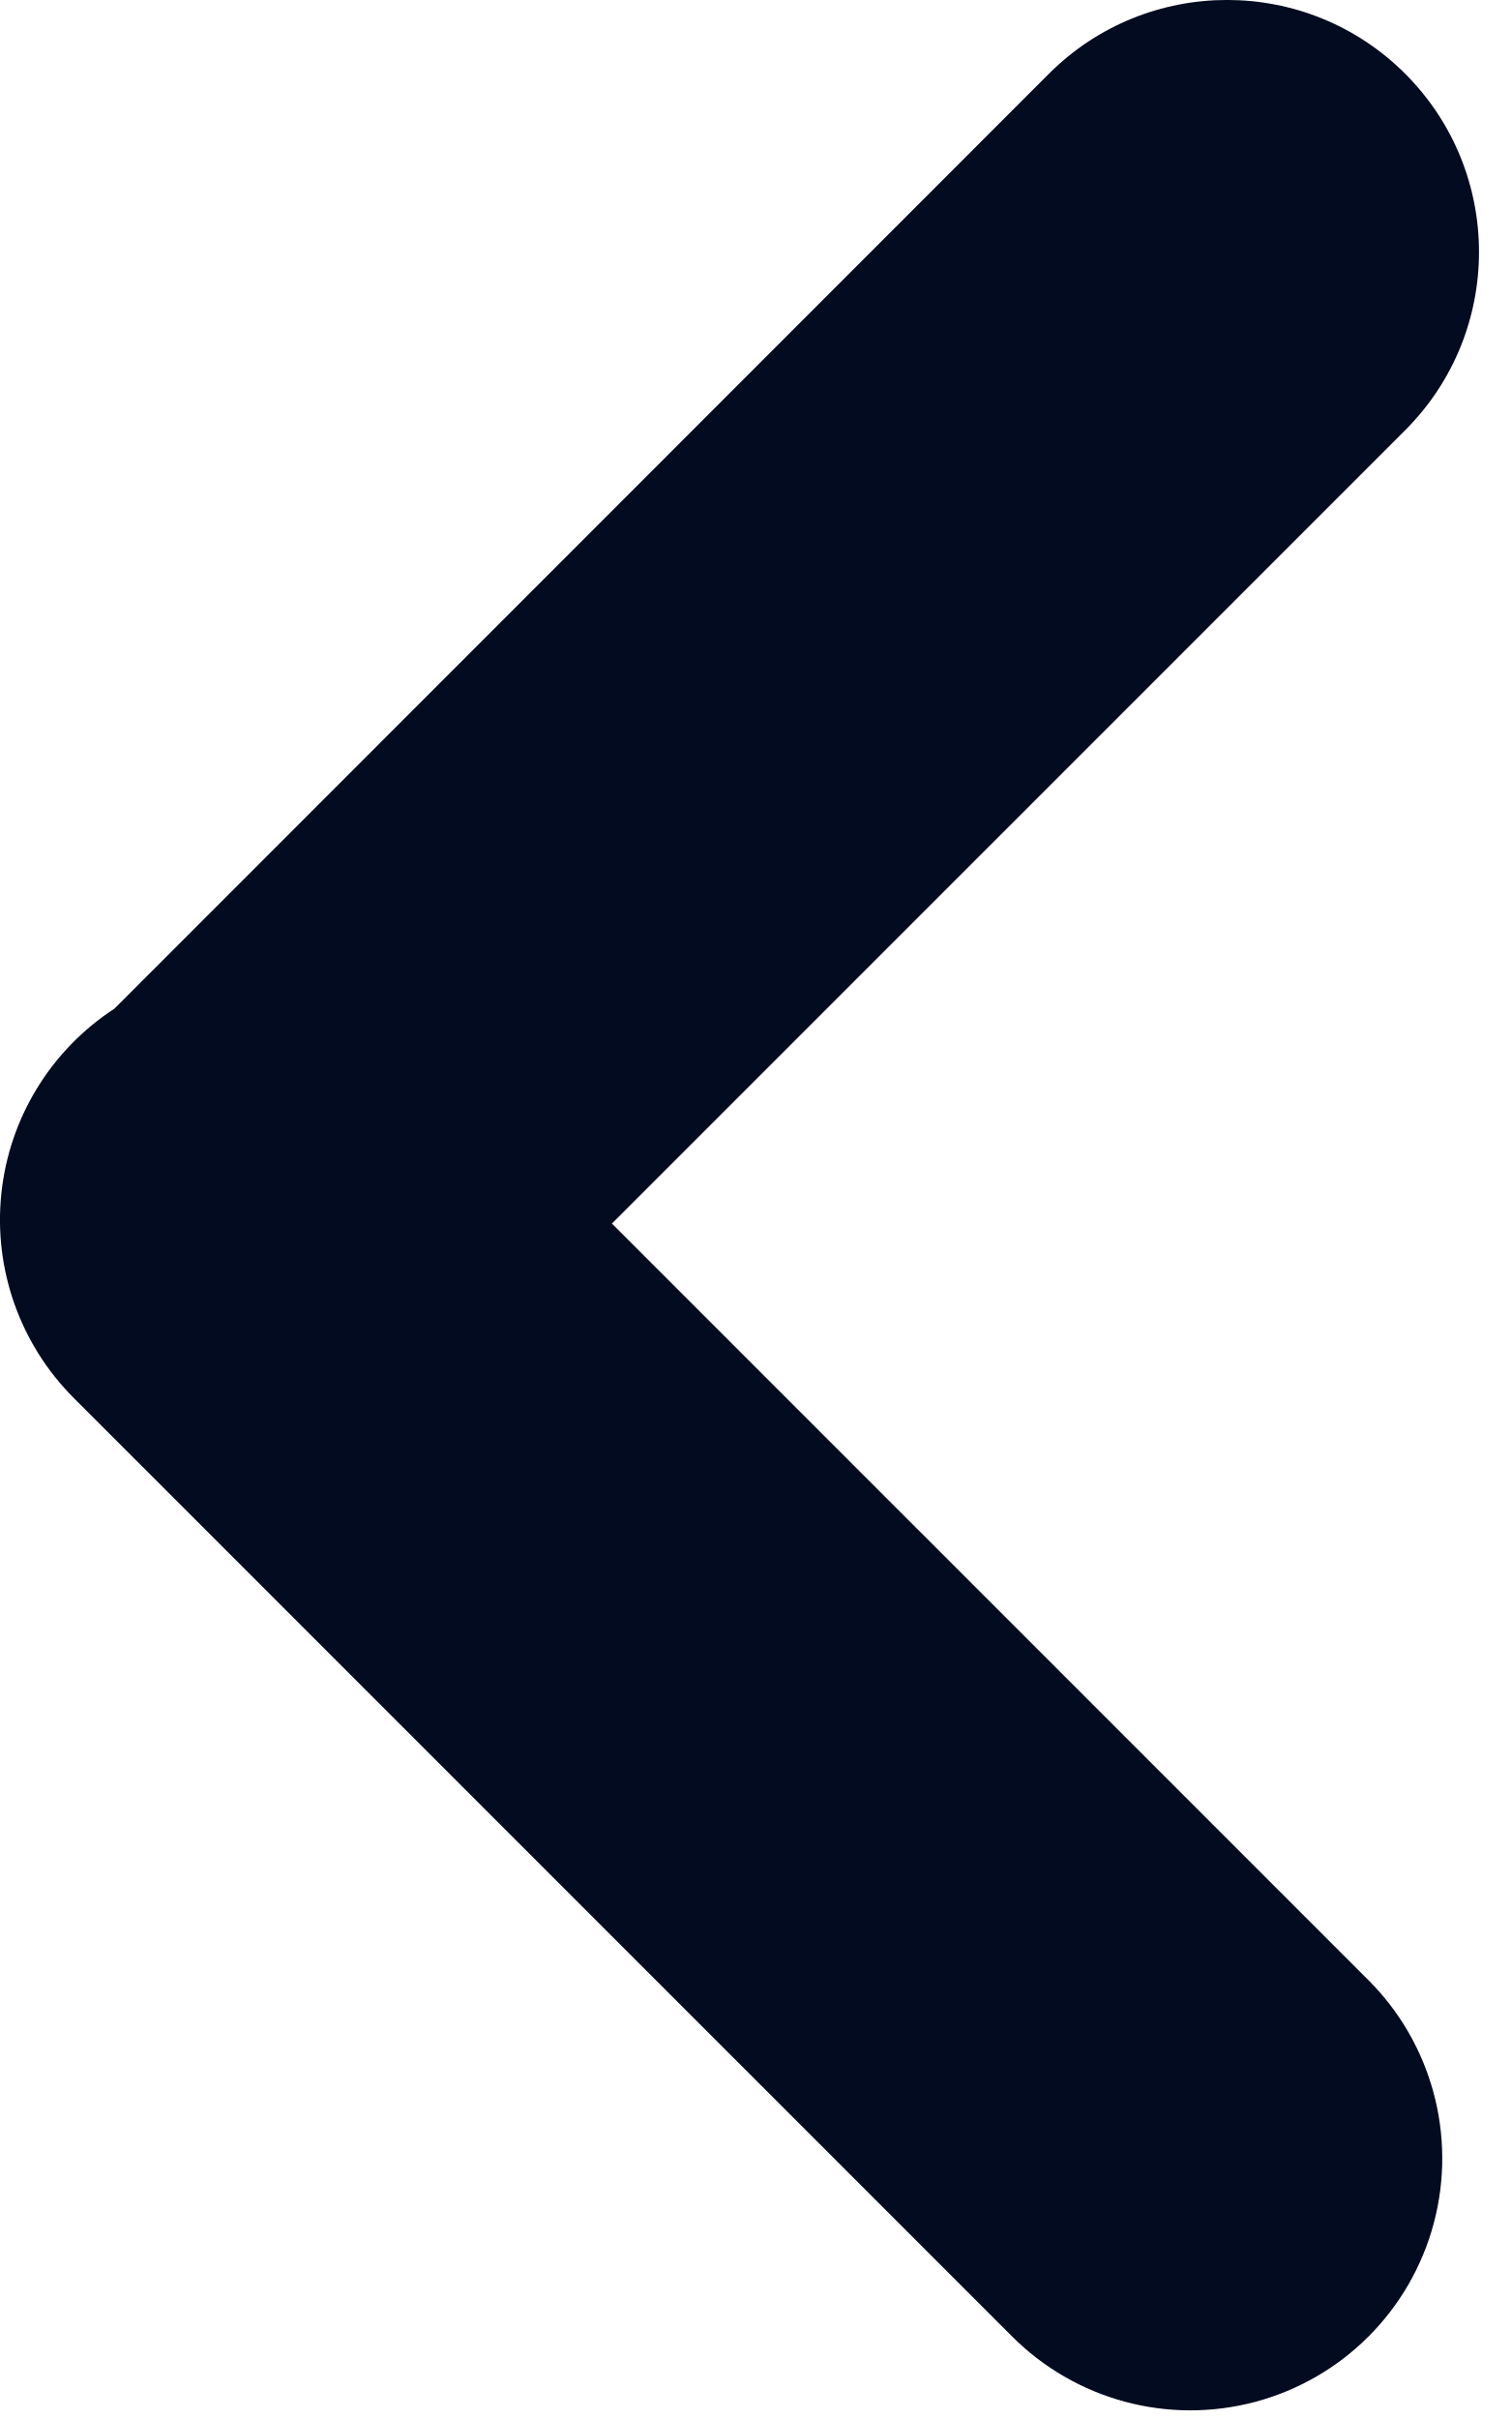
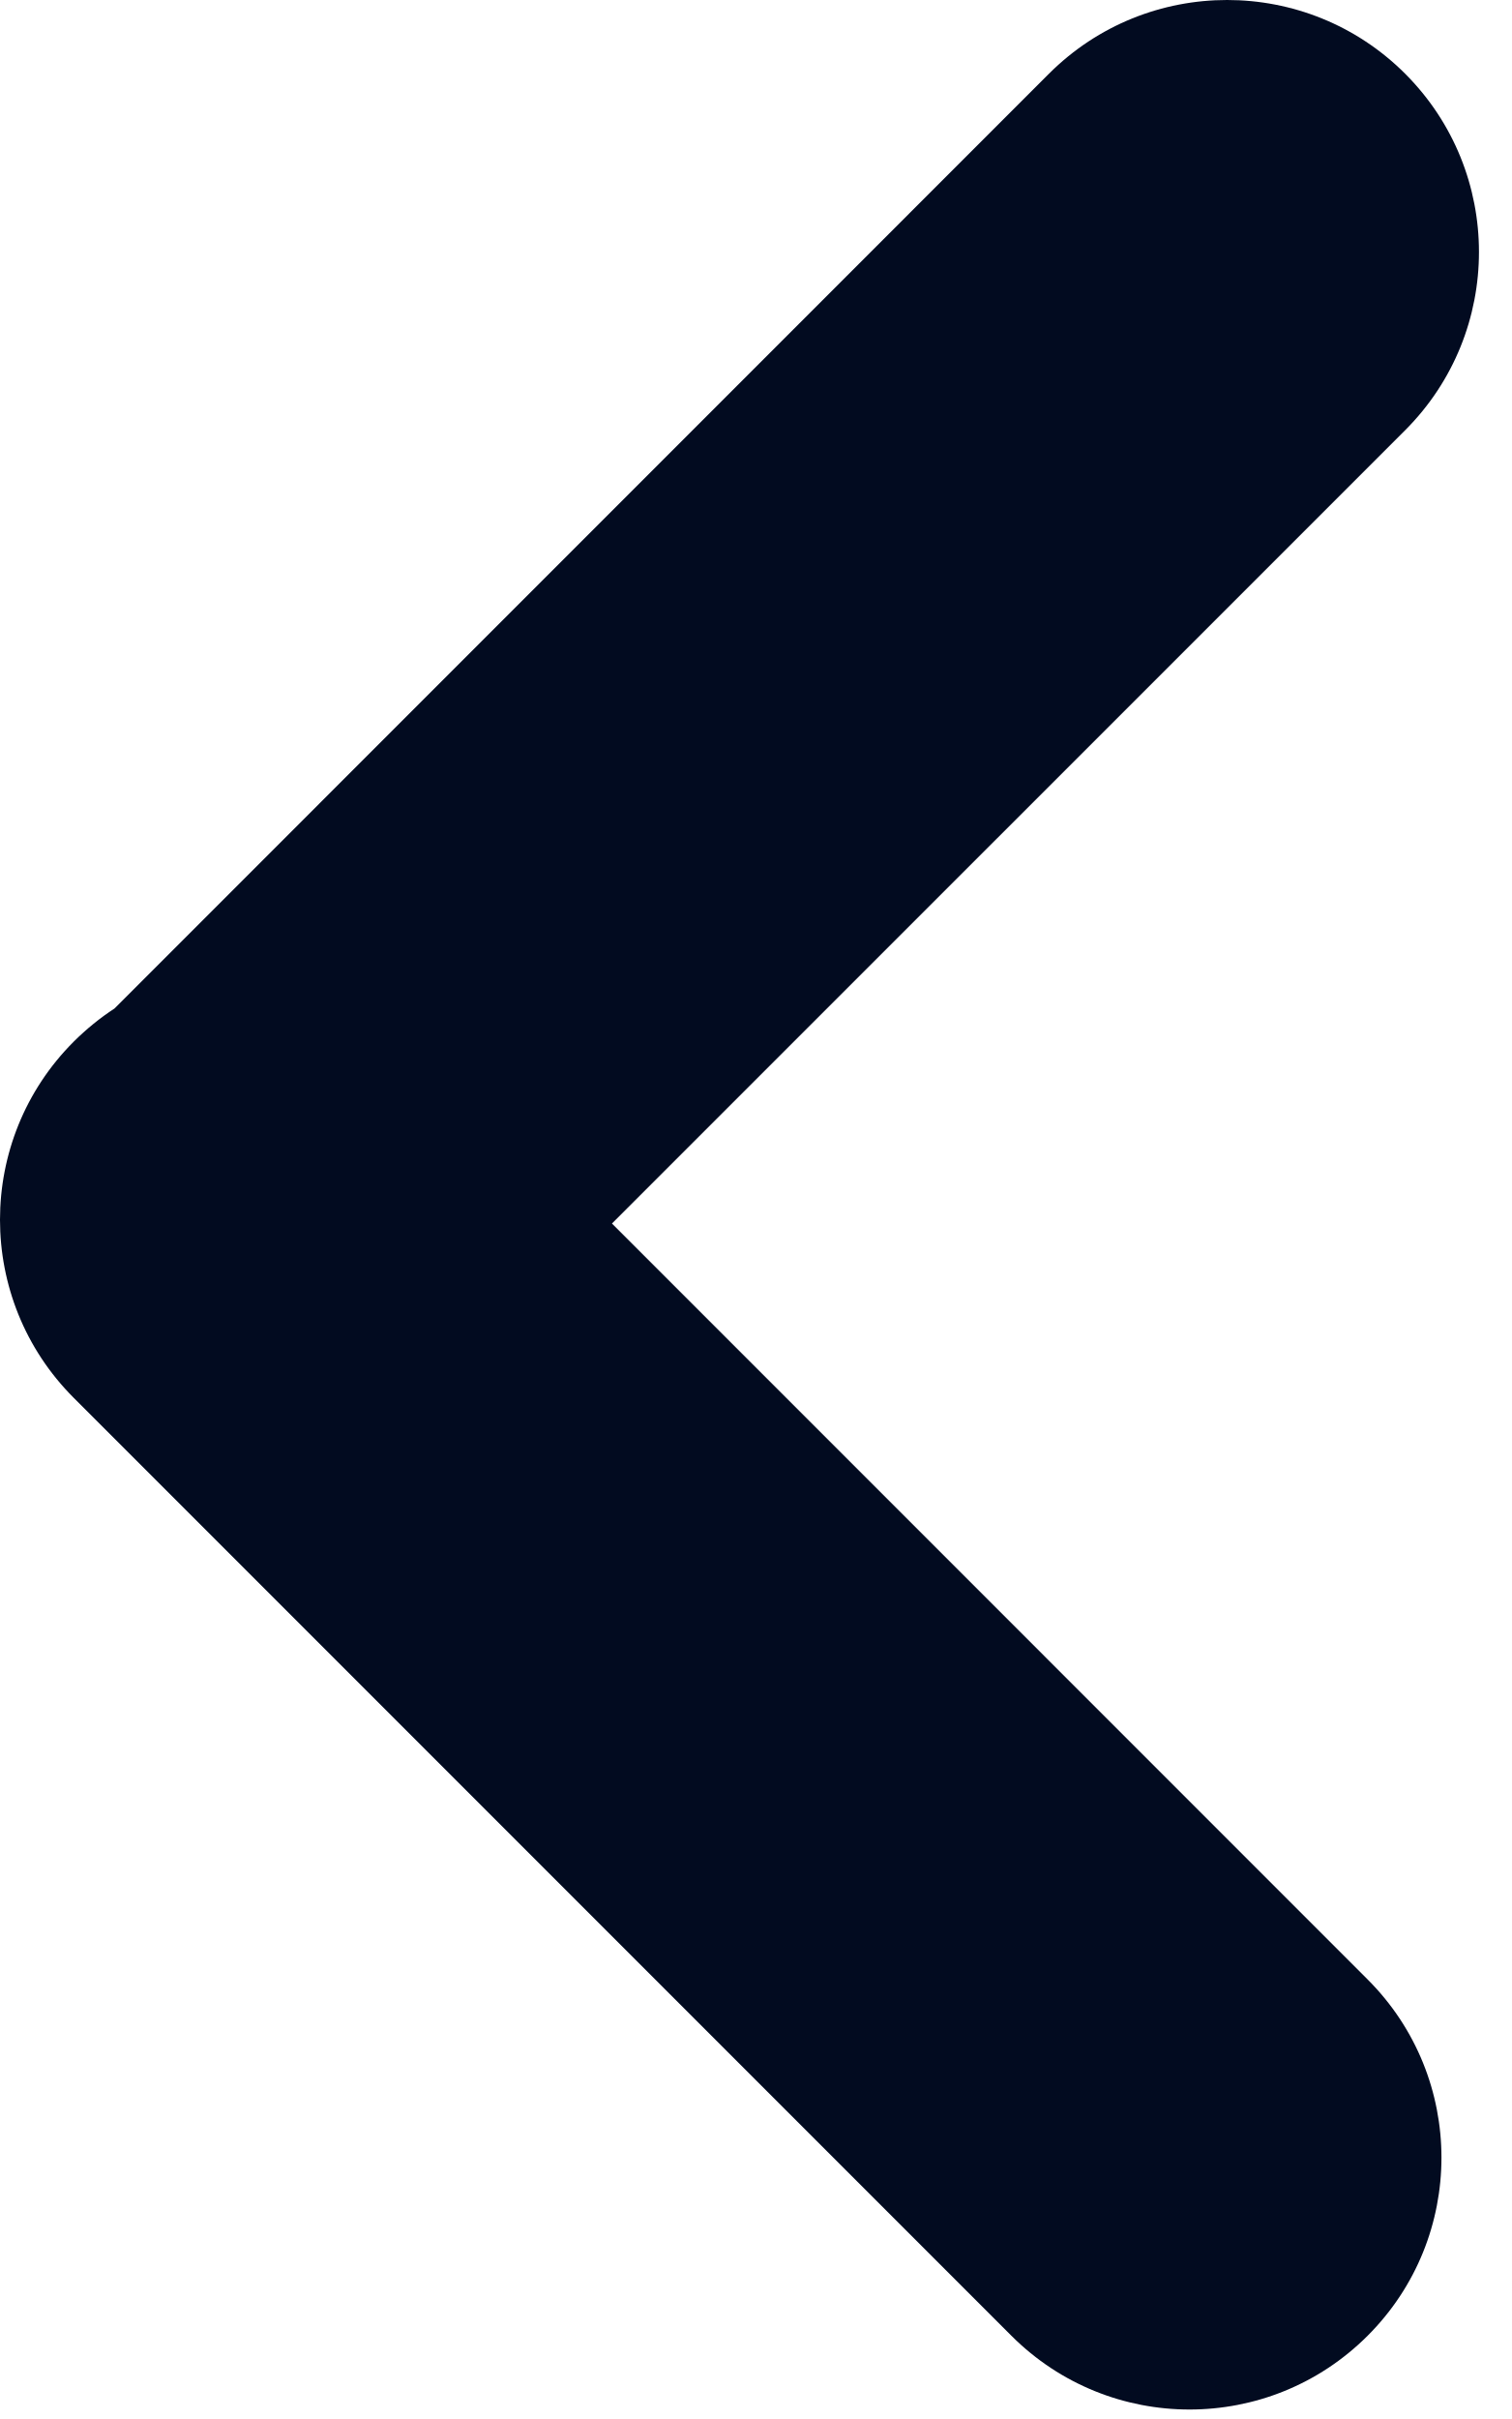
- <svg xmlns="http://www.w3.org/2000/svg" width="15" height="24" fill="none">
-   <path fill-rule="evenodd" clip-rule="evenodd" d="M6.073 12.14l7.5 7.499a2.5 2.5 0 11-3.536 3.535L.732 13.87a2.5 2.5 0 01.404-3.863L10.409.732a2.5 2.5 0 013.536 3.536l-7.872 7.871z" fill="#020B20" />
+ <svg xmlns="http://www.w3.org/2000/svg" width="15" height="24" viewBox="0 0 15 24" fill="none">
+   <path fill-rule="evenodd" clip-rule="evenodd" d="M6.073 12.139L13.572 19.639C14.549 20.615 14.549 22.198 13.572 23.174C12.596 24.15 11.013 24.15 10.037 23.174L0.732 13.869C-0.244 12.893 -0.244 11.31 0.732 10.334C0.858 10.209 0.993 10.099 1.136 10.006L10.409 0.732C11.386 -0.244 12.969 -0.244 13.945 0.732C14.921 1.709 14.921 3.291 13.945 4.268L6.073 12.139Z" fill="#020B20" />
</svg>
